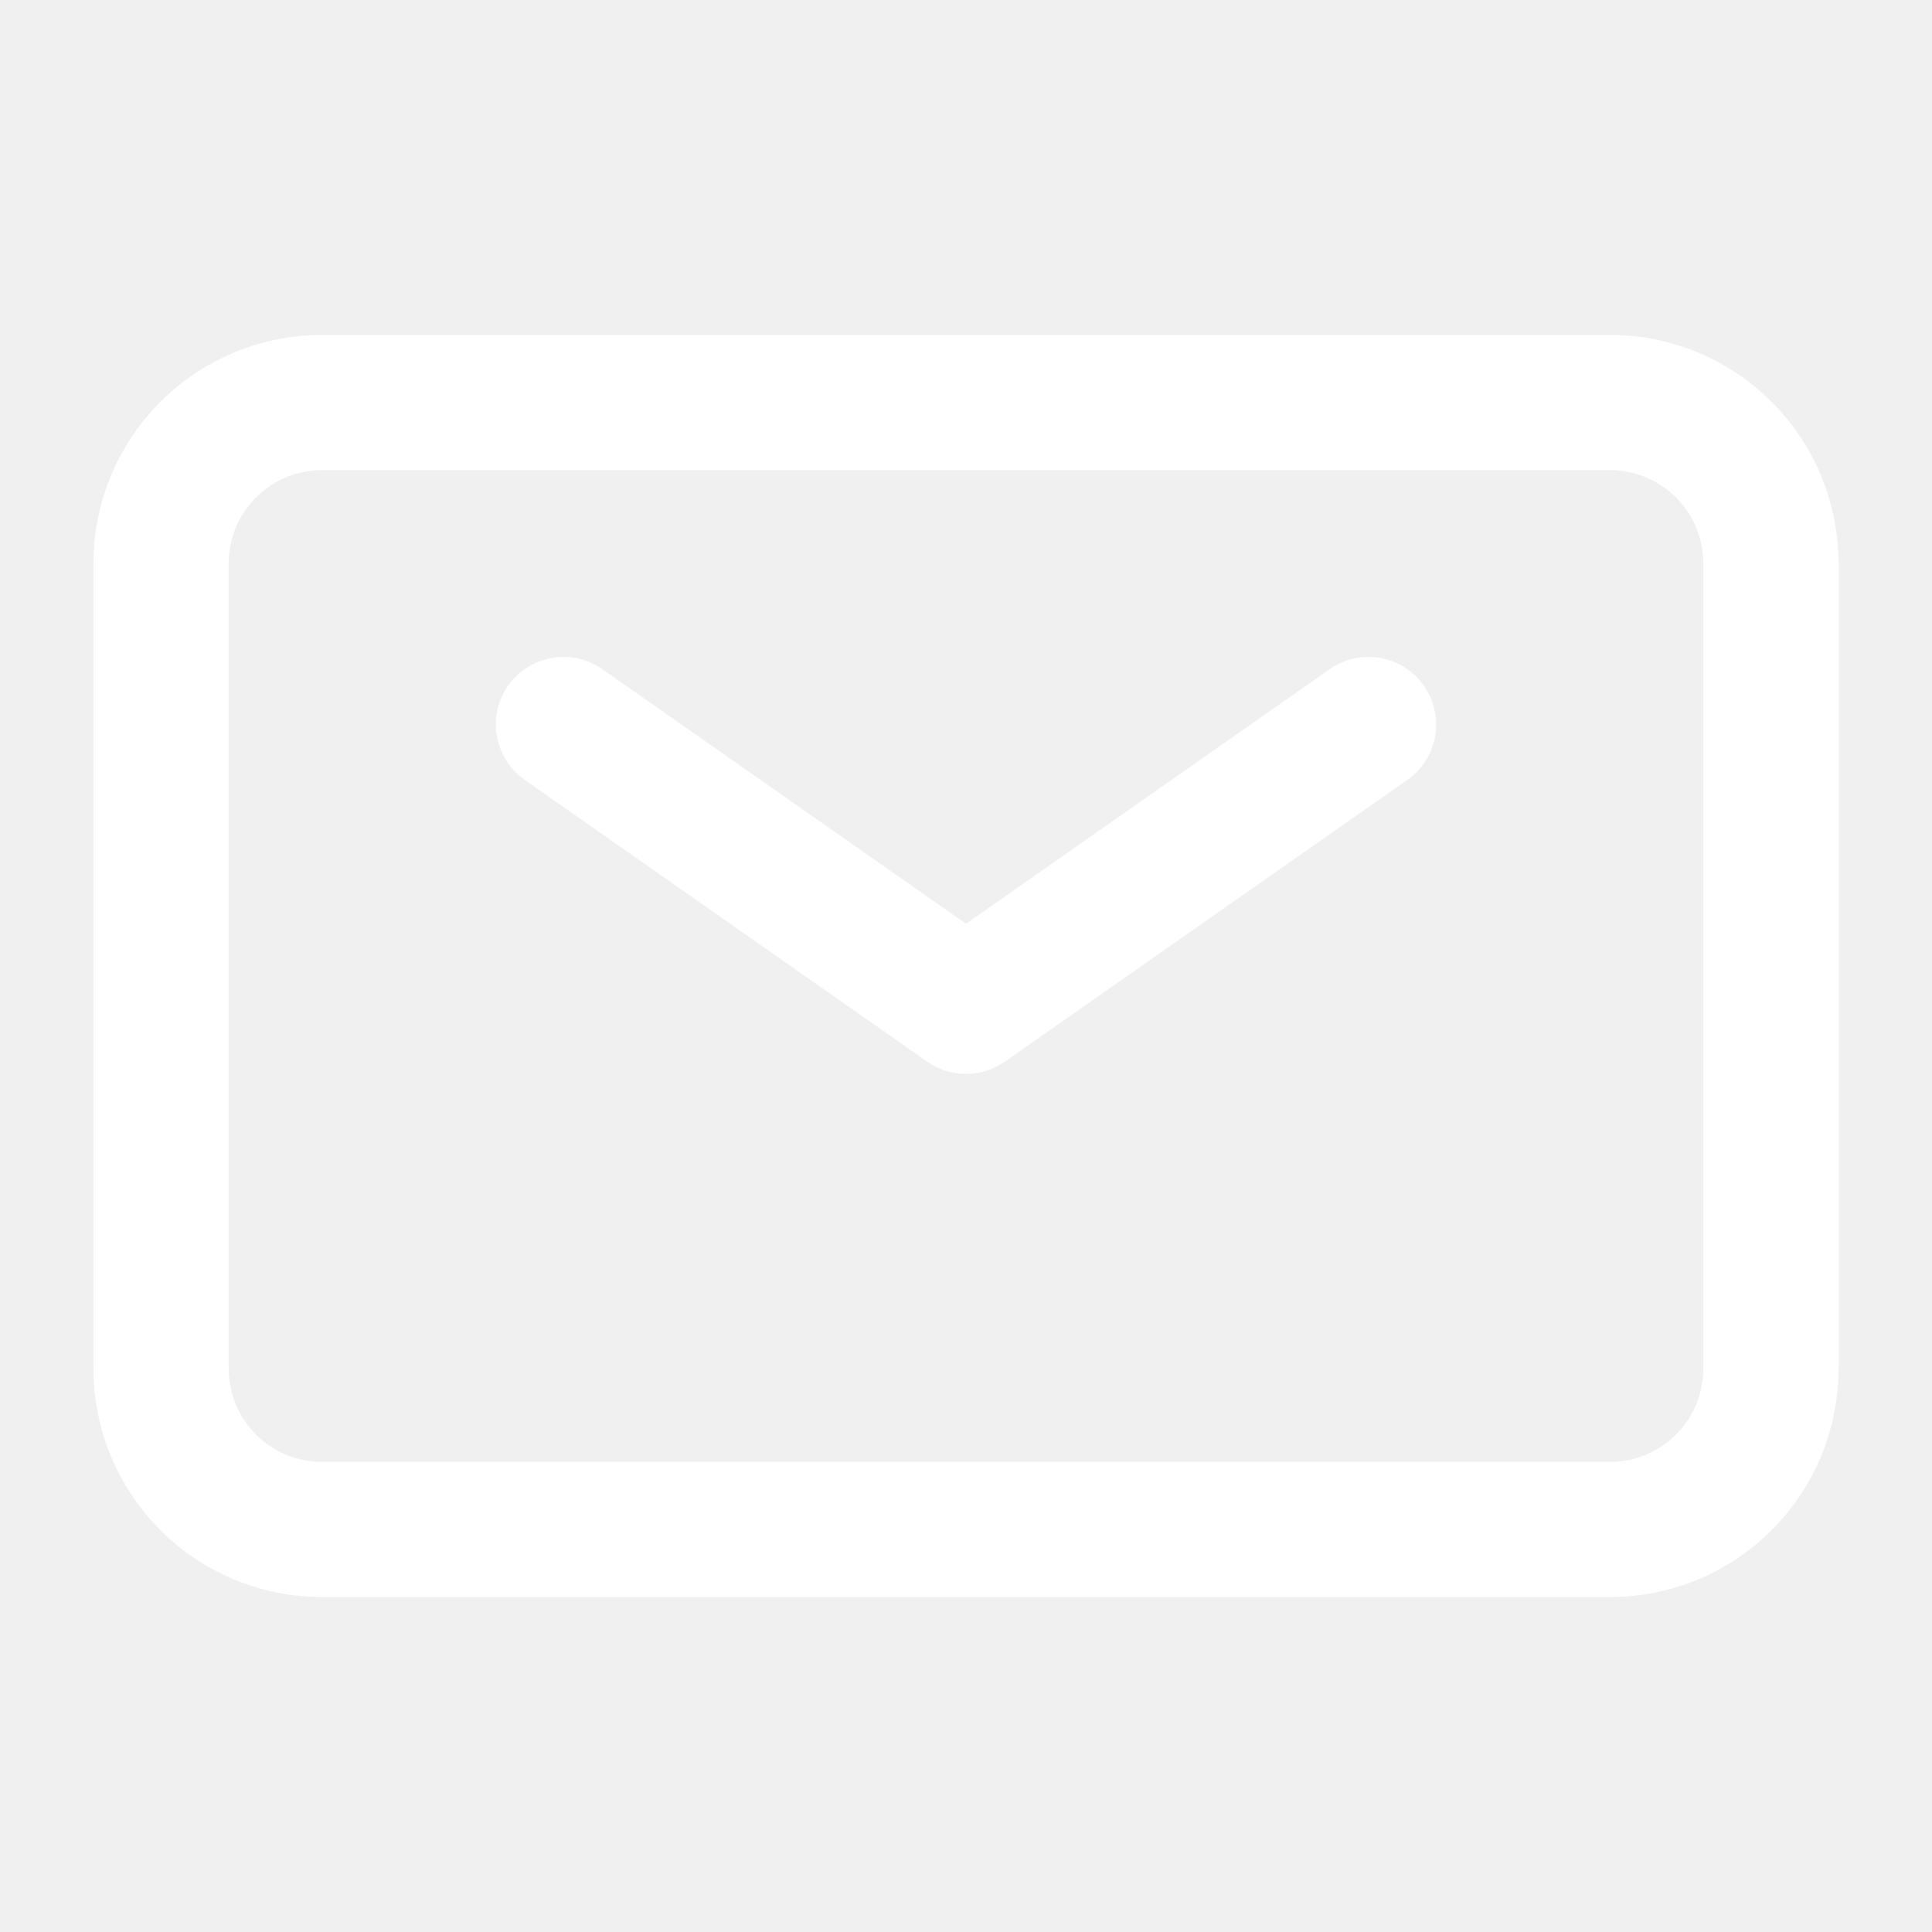
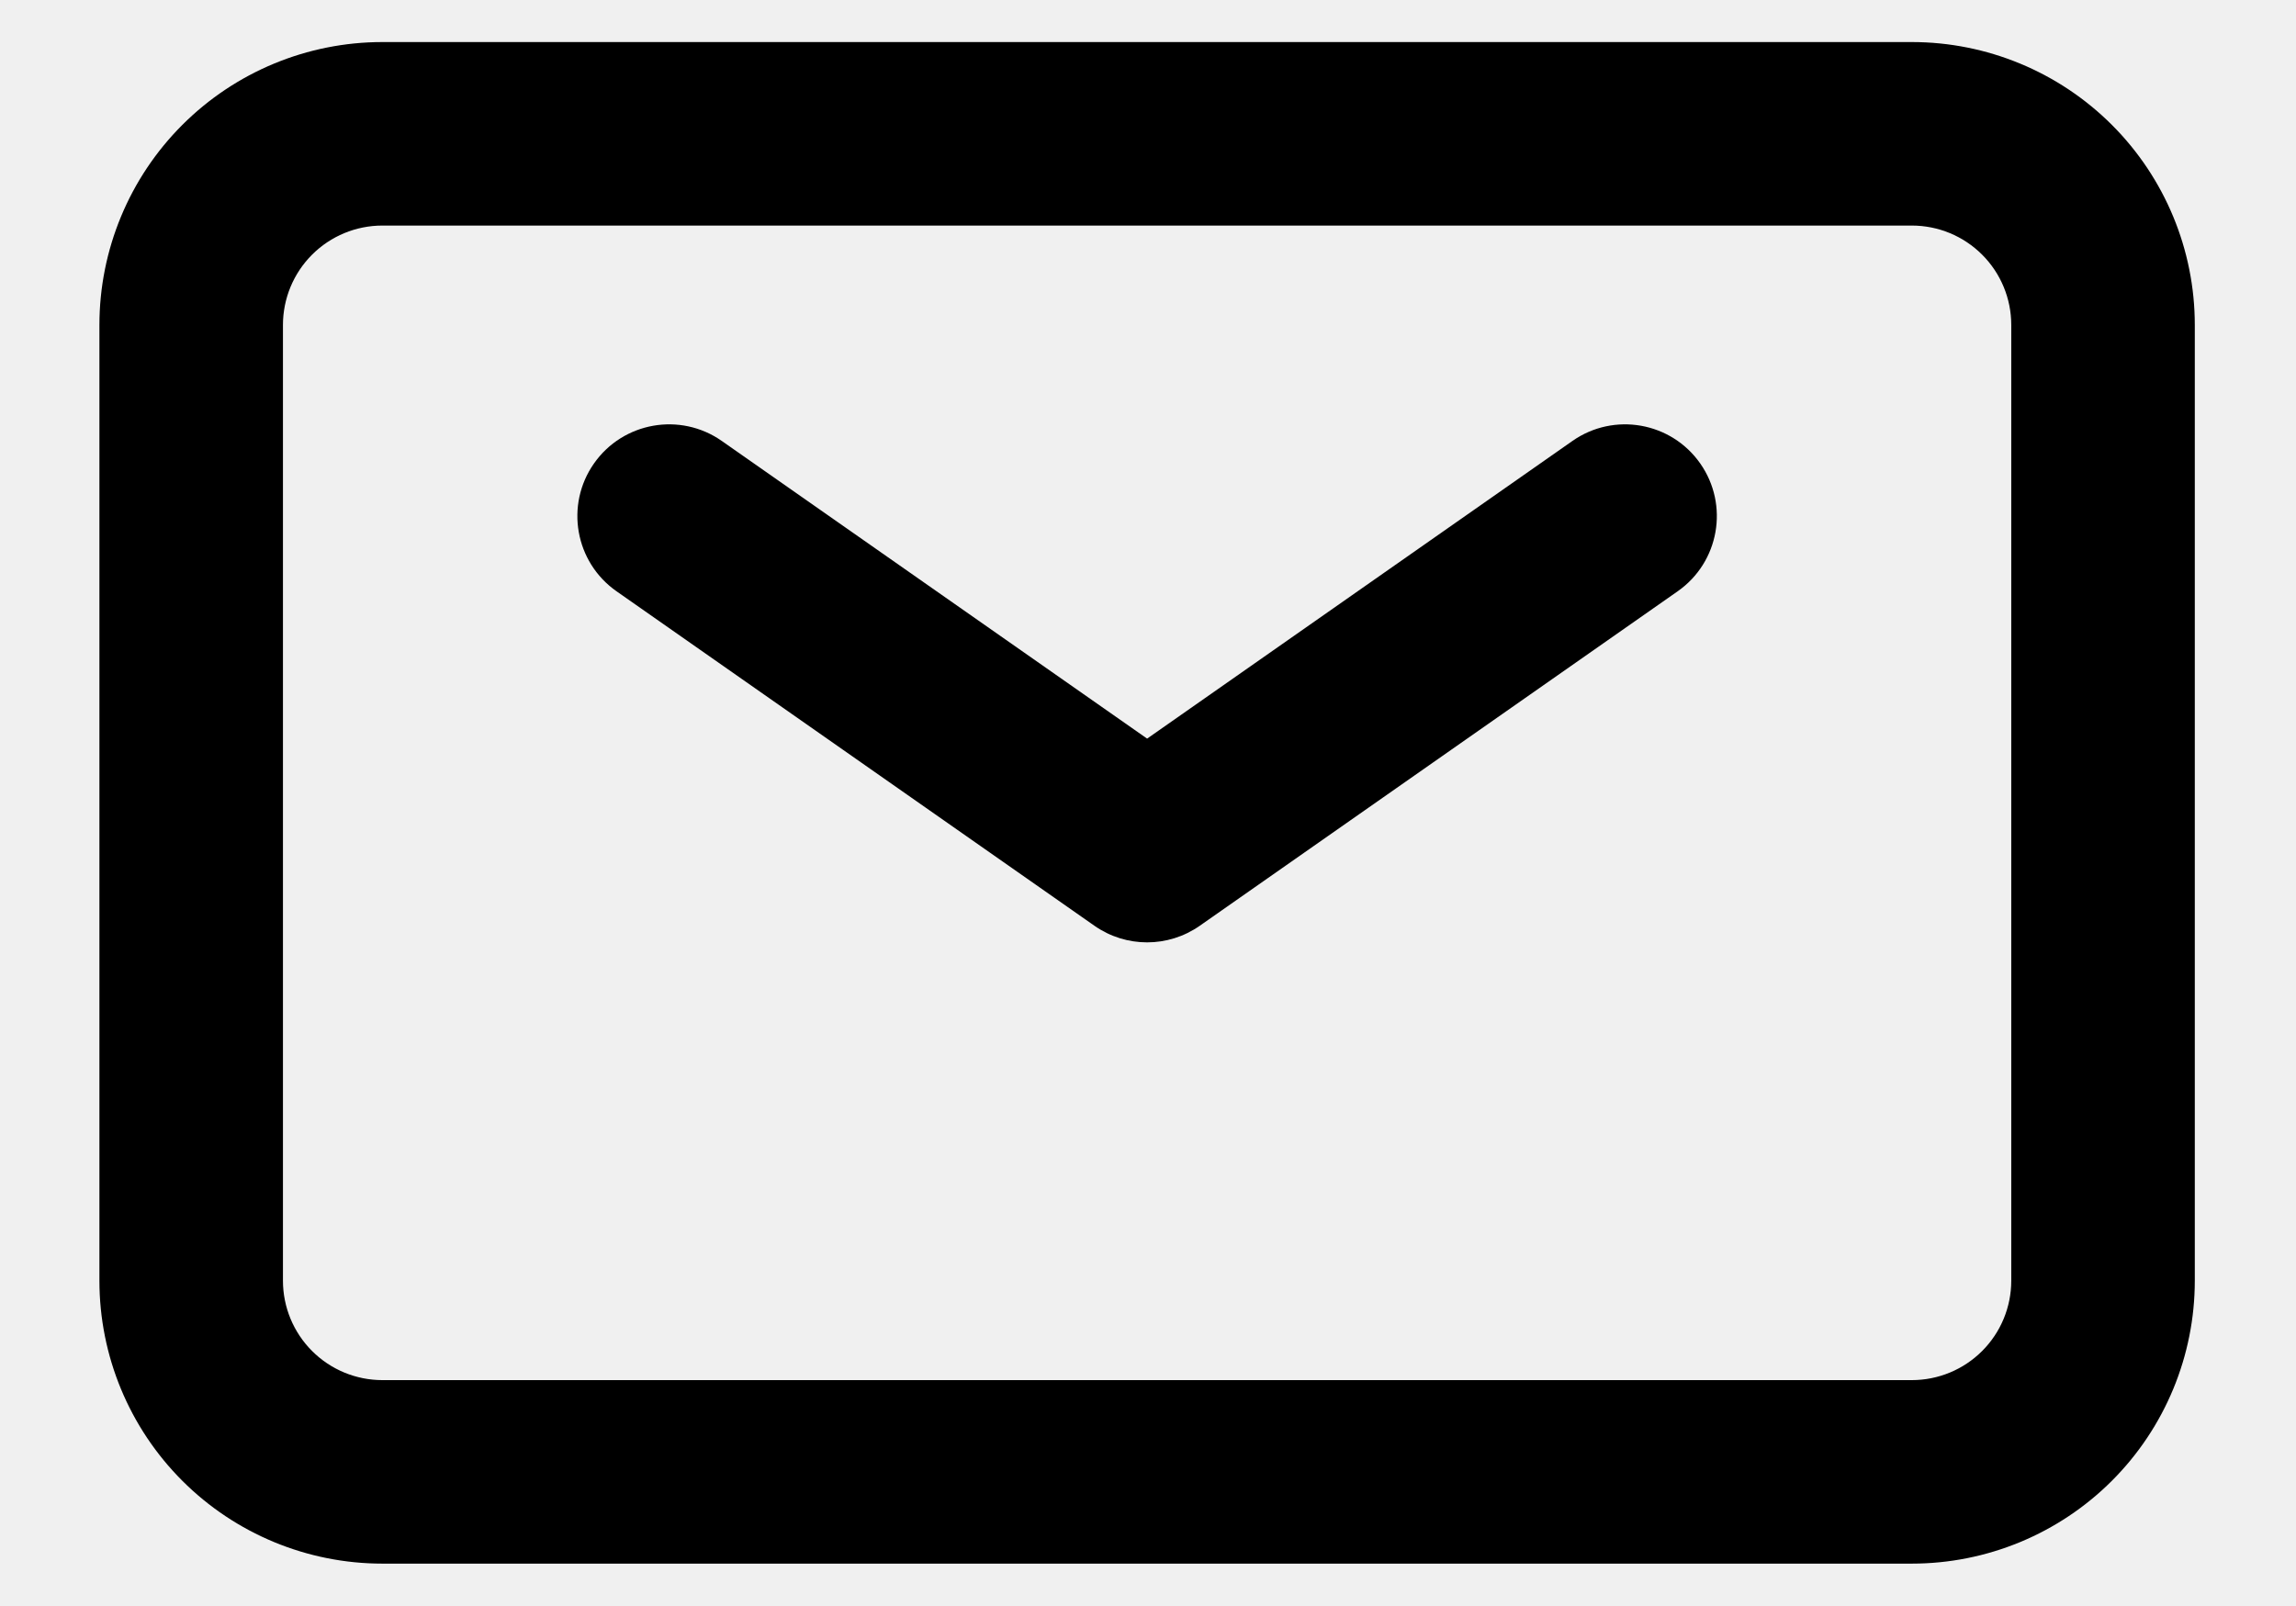
- <svg xmlns="http://www.w3.org/2000/svg" width="20" height="20" viewBox="0 0 20 20" fill="none">
-   <path d="M5.833 7.5L10 10.417L14.167 7.5" stroke="white" stroke-width="1.4" stroke-linecap="round" stroke-linejoin="round" />
-   <path d="M1.667 14.167V5.833C1.667 5.391 1.842 4.967 2.155 4.655C2.467 4.342 2.891 4.167 3.333 4.167H16.667C17.109 4.167 17.533 4.342 17.845 4.655C18.158 4.967 18.333 5.391 18.333 5.833V14.167C18.333 14.609 18.158 15.033 17.845 15.345C17.533 15.658 17.109 15.833 16.667 15.833H3.333C2.891 15.833 2.467 15.658 2.155 15.345C1.842 15.033 1.667 14.609 1.667 14.167Z" stroke="white" stroke-width="1.4" />
+ <svg xmlns="http://www.w3.org/2000/svg" version="1.1" width="732" height="512" viewBox="0 0 732 512">
+   <g id="icomoon-ignore">
+ </g>
+   <path d="M189.367 147.794c9.266-13.238 27.508-16.457 40.746-7.191l135.604 94.922 135.603-94.922c13.235-9.266 31.477-6.047 40.744 7.19s6.049 31.48-7.19 40.746l-152.382 106.667c-10.072 7.051-23.481 7.051-33.555 0l-152.381-106.666c-13.238-9.267-16.457-27.509-7.191-40.746z" />
+   <path d="M121.906 71.925c-8.406 0-16.468 3.34-22.412 9.284s-9.284 14.006-9.284 22.412v304.762c0 8.408 3.34 16.468 9.284 22.411 5.944 5.947 14.006 9.286 22.412 9.286h487.619c8.408 0 16.468-3.339 22.411-9.286 5.947-5.943 9.285-14.003 9.285-22.411v-304.762c0-8.406-3.339-16.468-9.285-22.412-5.943-5.944-14.003-9.284-22.411-9.284h-487.619zM58.118 39.833c16.917-16.918 39.863-26.422 63.788-26.422h487.619c23.925 0 46.87 9.504 63.788 26.422s26.423 39.862 26.423 63.788v304.762c0 23.925-9.505 46.87-26.423 63.788s-39.863 26.423-63.788 26.423h-487.619c-23.925 0-46.87-9.505-63.788-26.423s-26.422-39.863-26.422-63.788v-304.762c0-23.925 9.504-46.87 26.422-63.788z" />
</svg>
